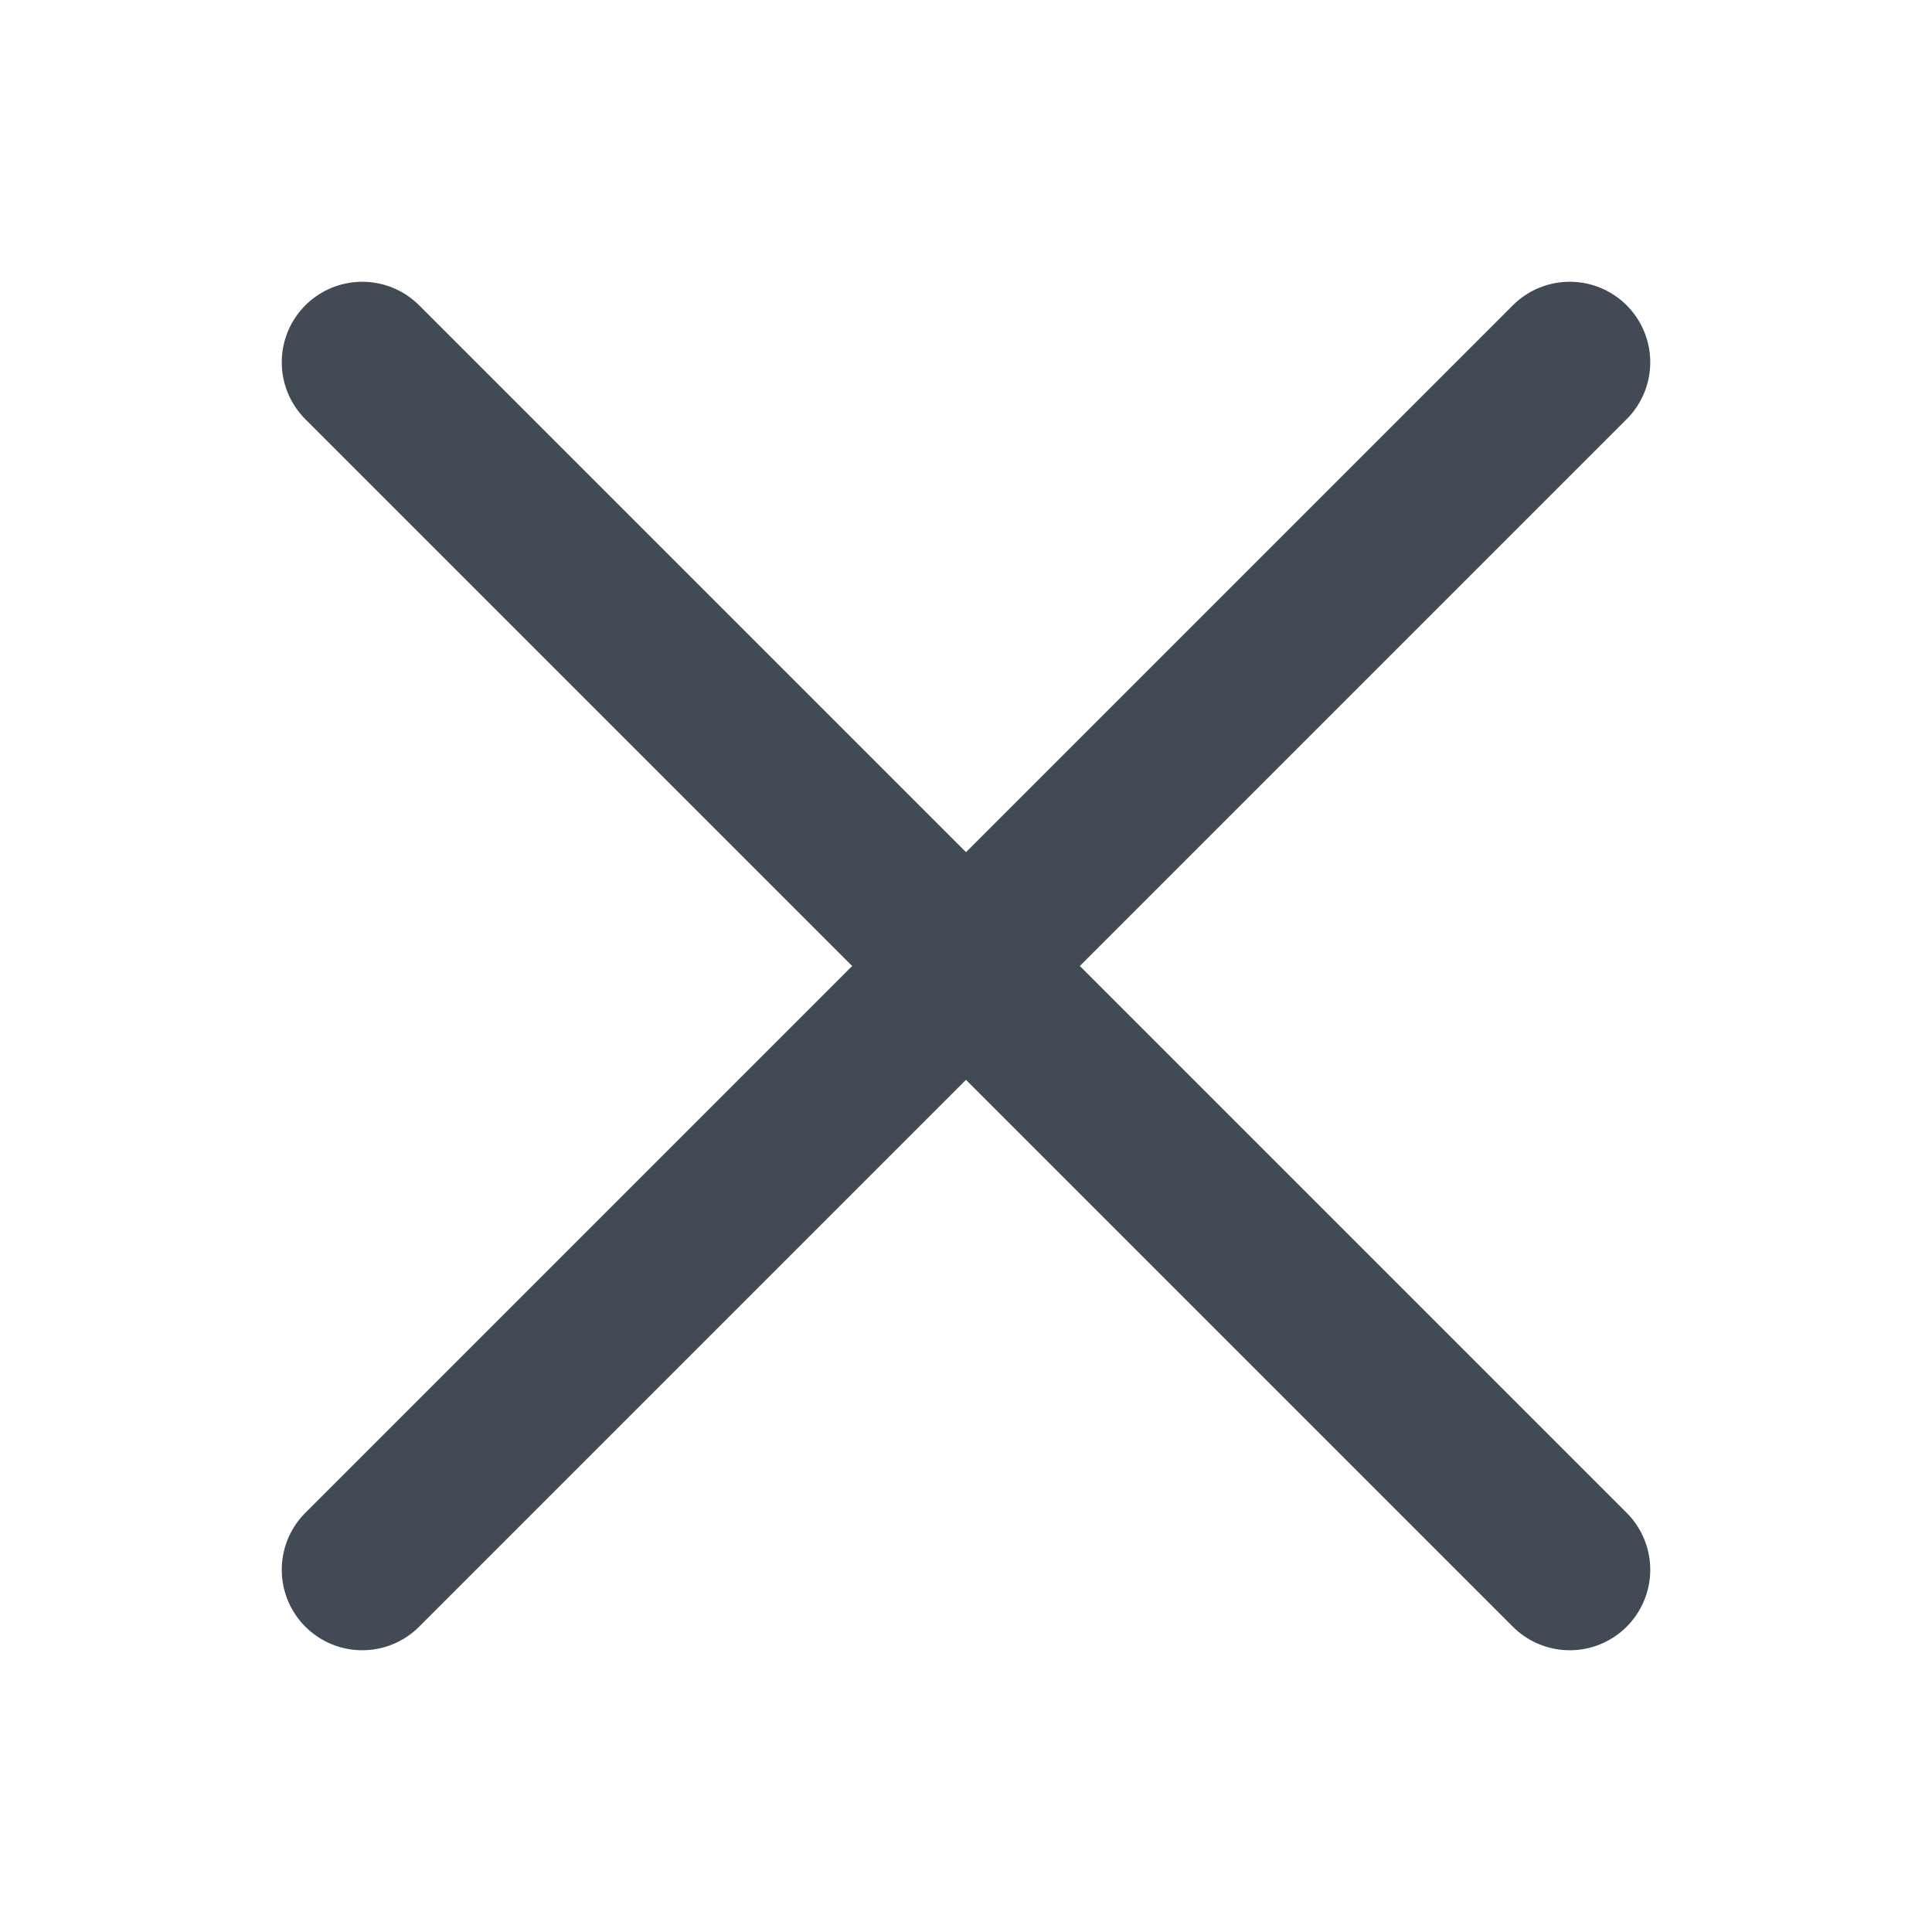
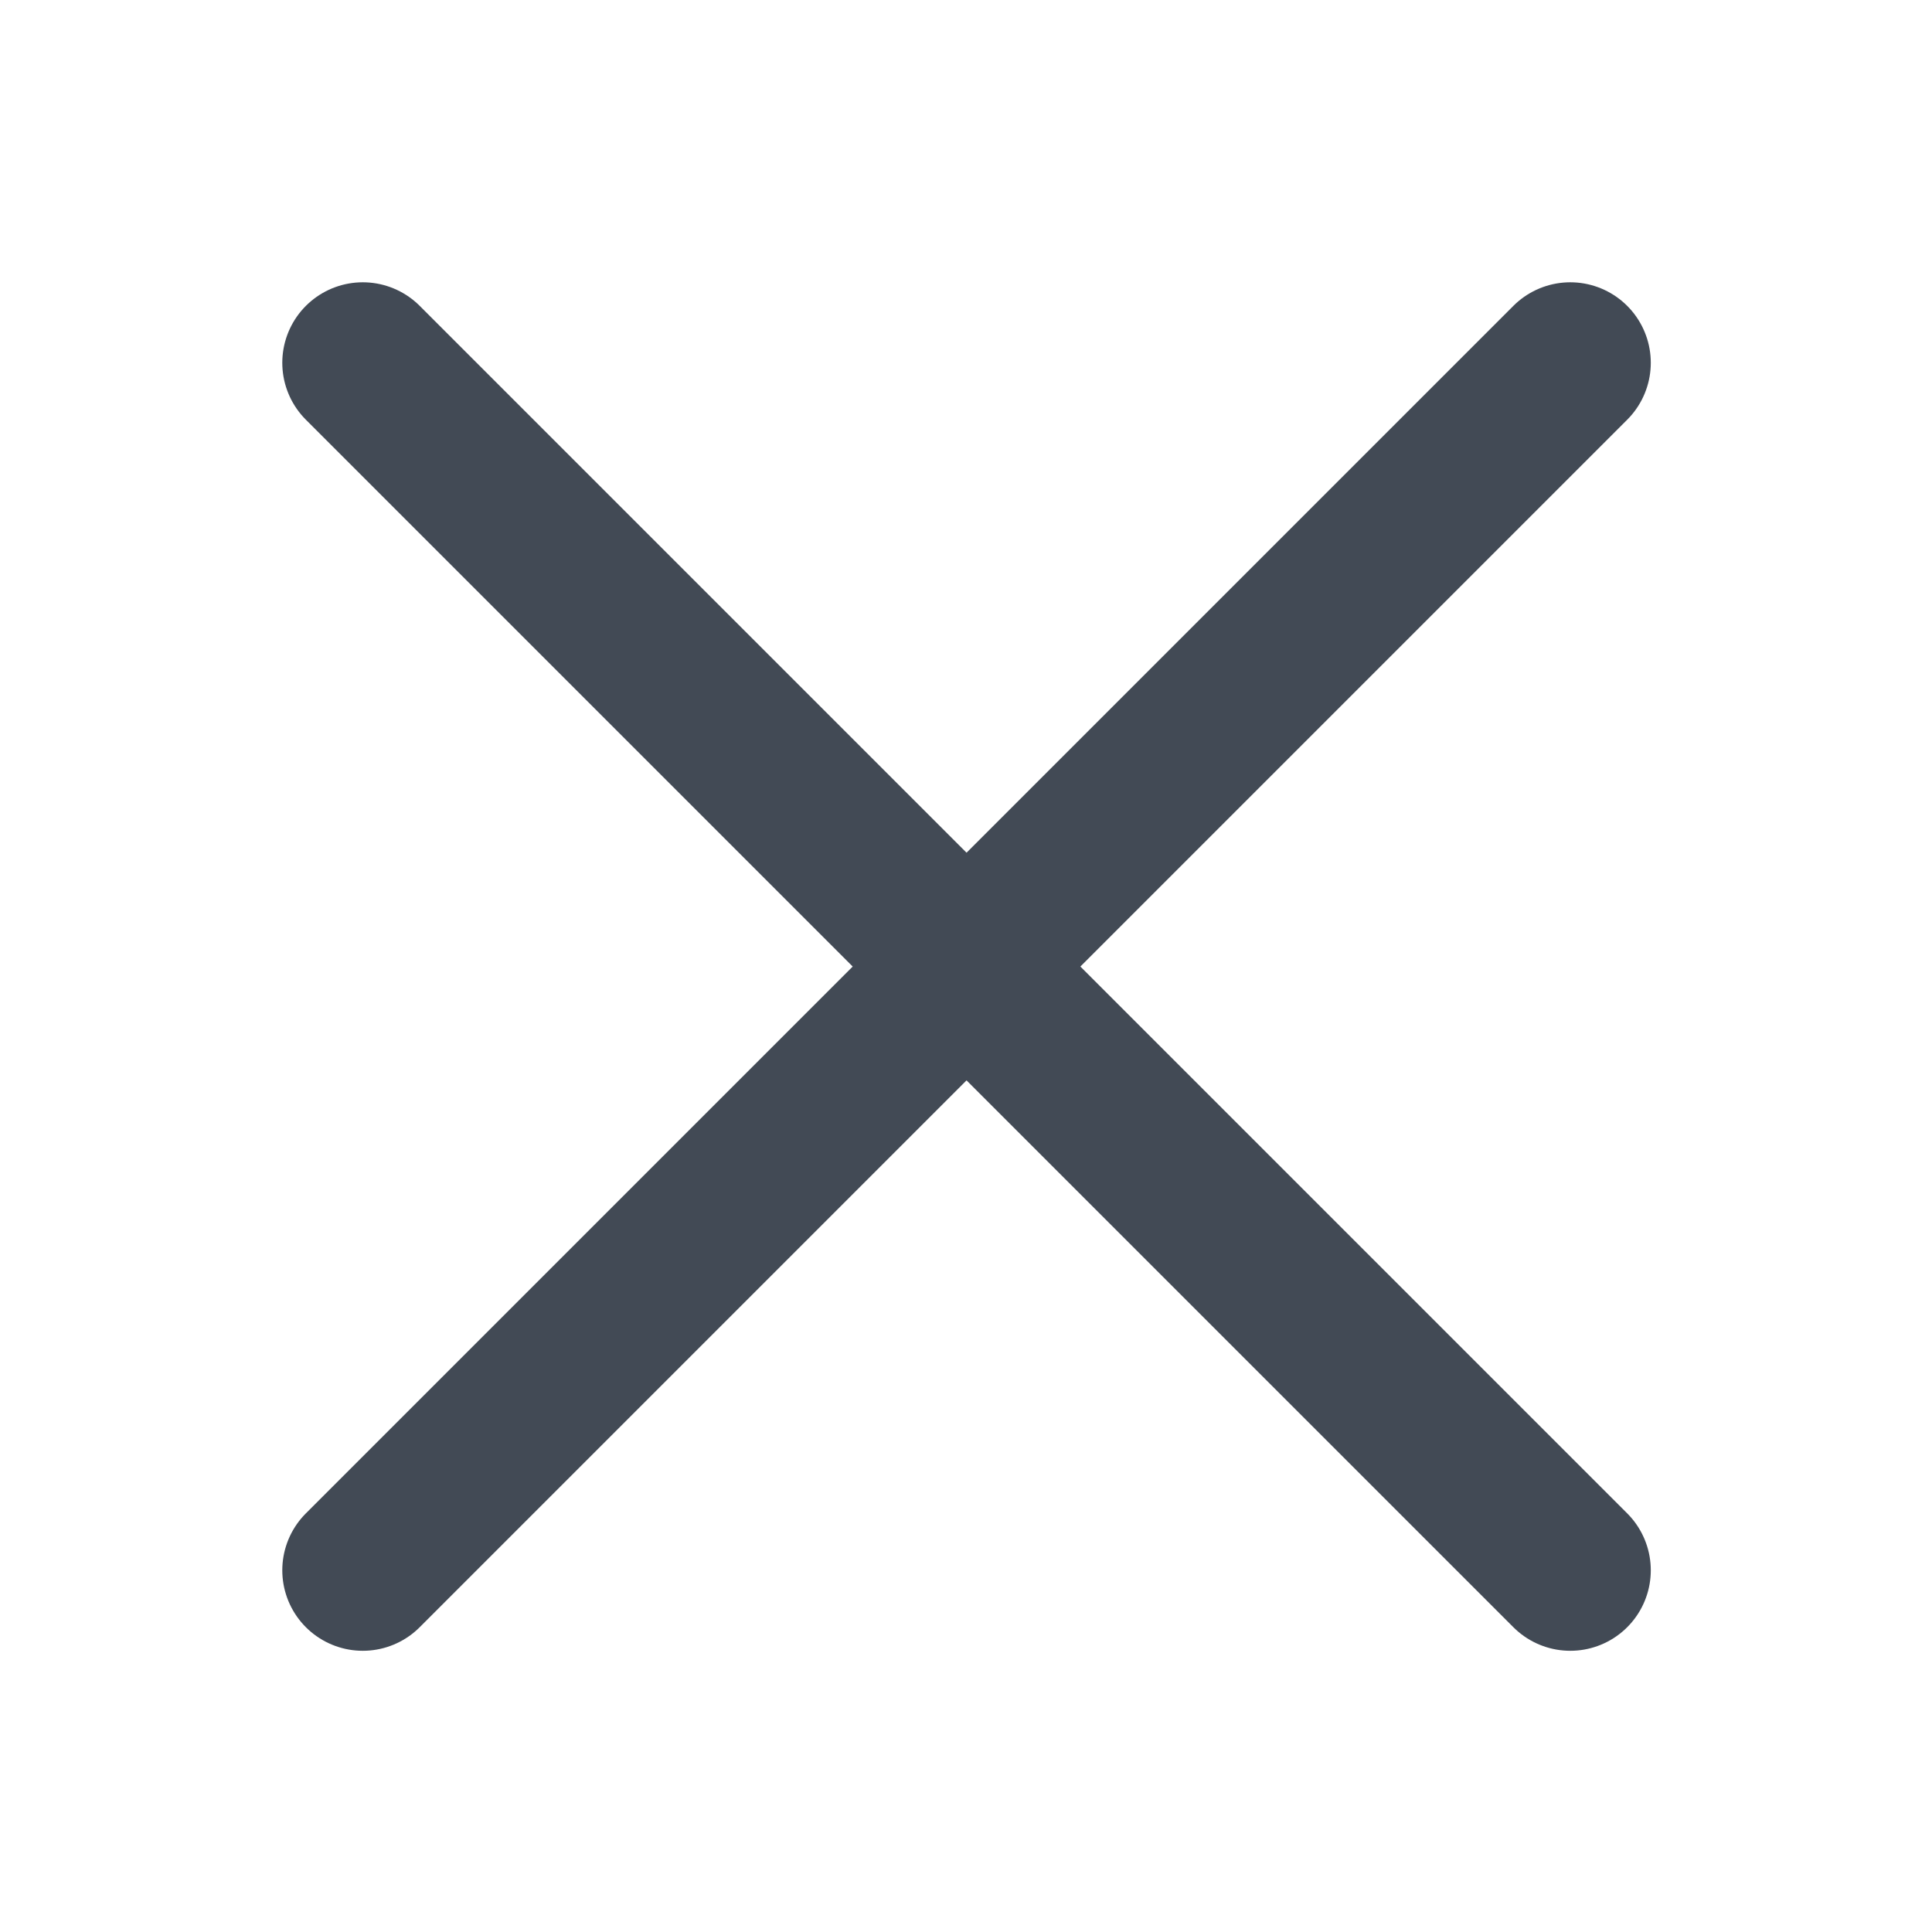
<svg xmlns="http://www.w3.org/2000/svg" width="18" height="18" viewBox="0 0 18 18" fill="none">
-   <path d="M3.375 14.625L14.625 3.375M3.375 3.375L14.625 14.625" stroke="#424A55" stroke-width="1.5" stroke-linecap="round" stroke-linejoin="round" />
+   <path d="M3.38 14.63 14.63 3.38m-11.25 0 11.25 11.25" stroke="#424A55" stroke-width="1.5" stroke-linecap="round" stroke-linejoin="round" />
</svg>
